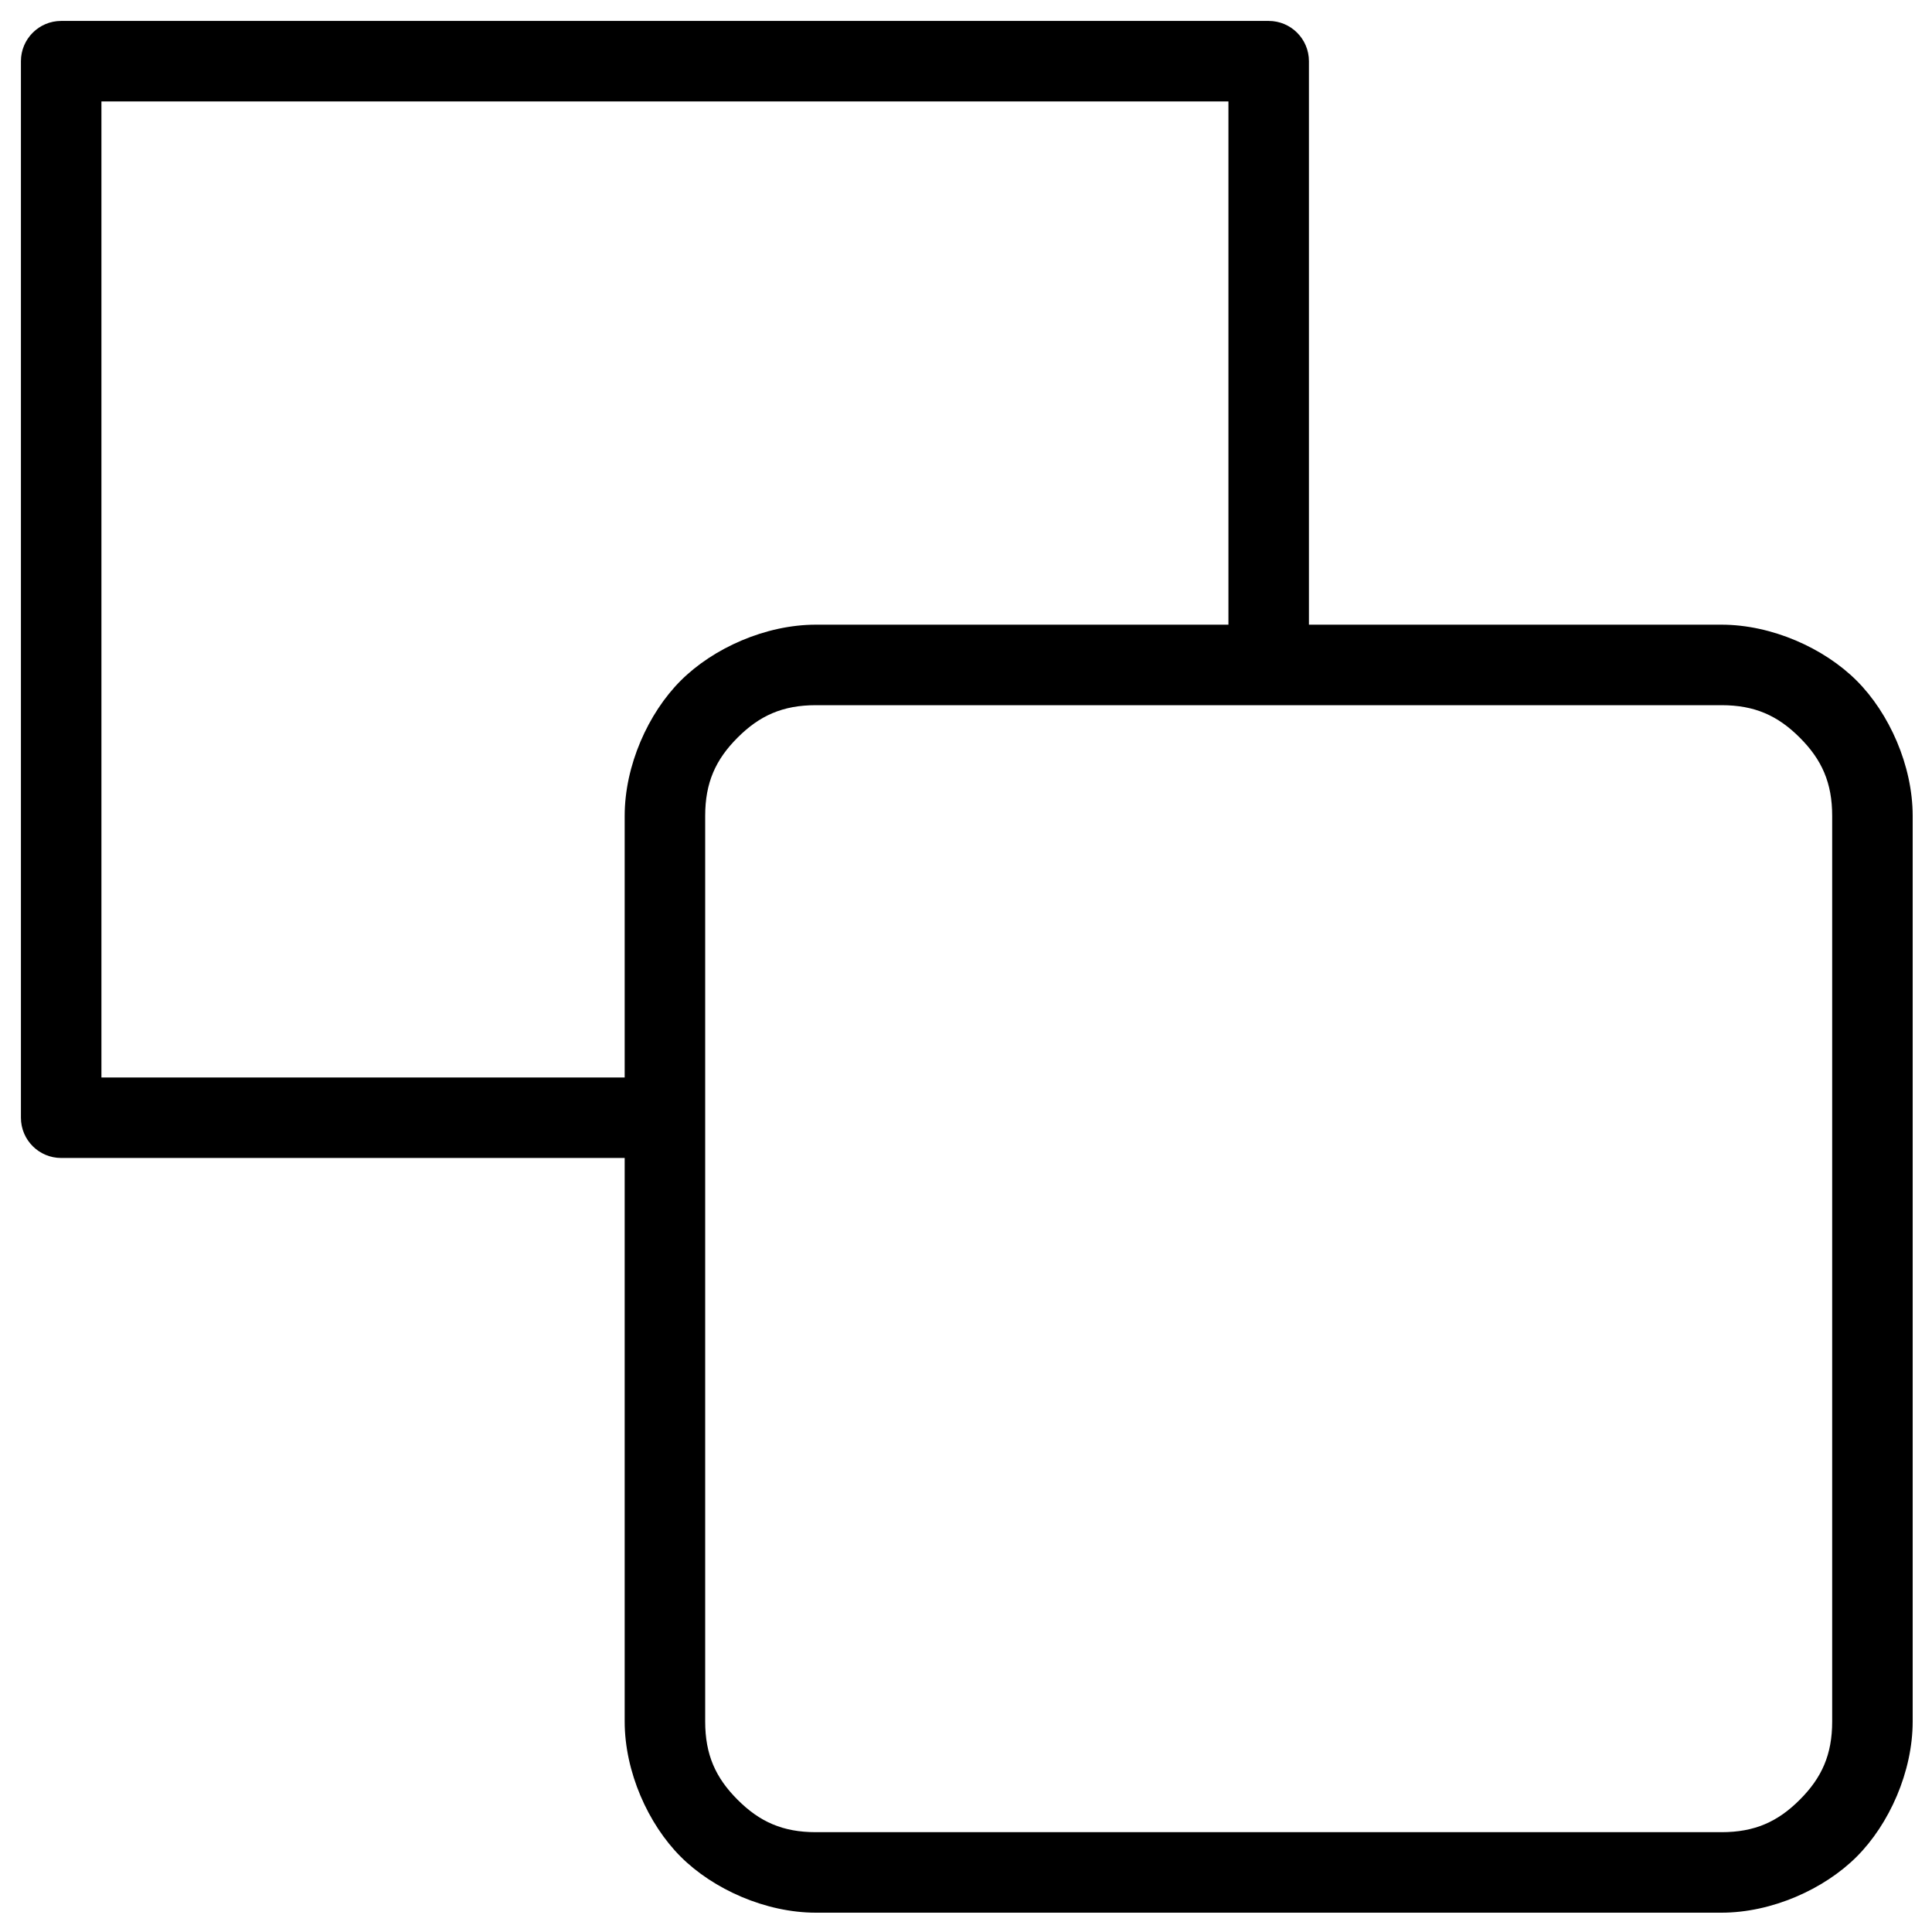
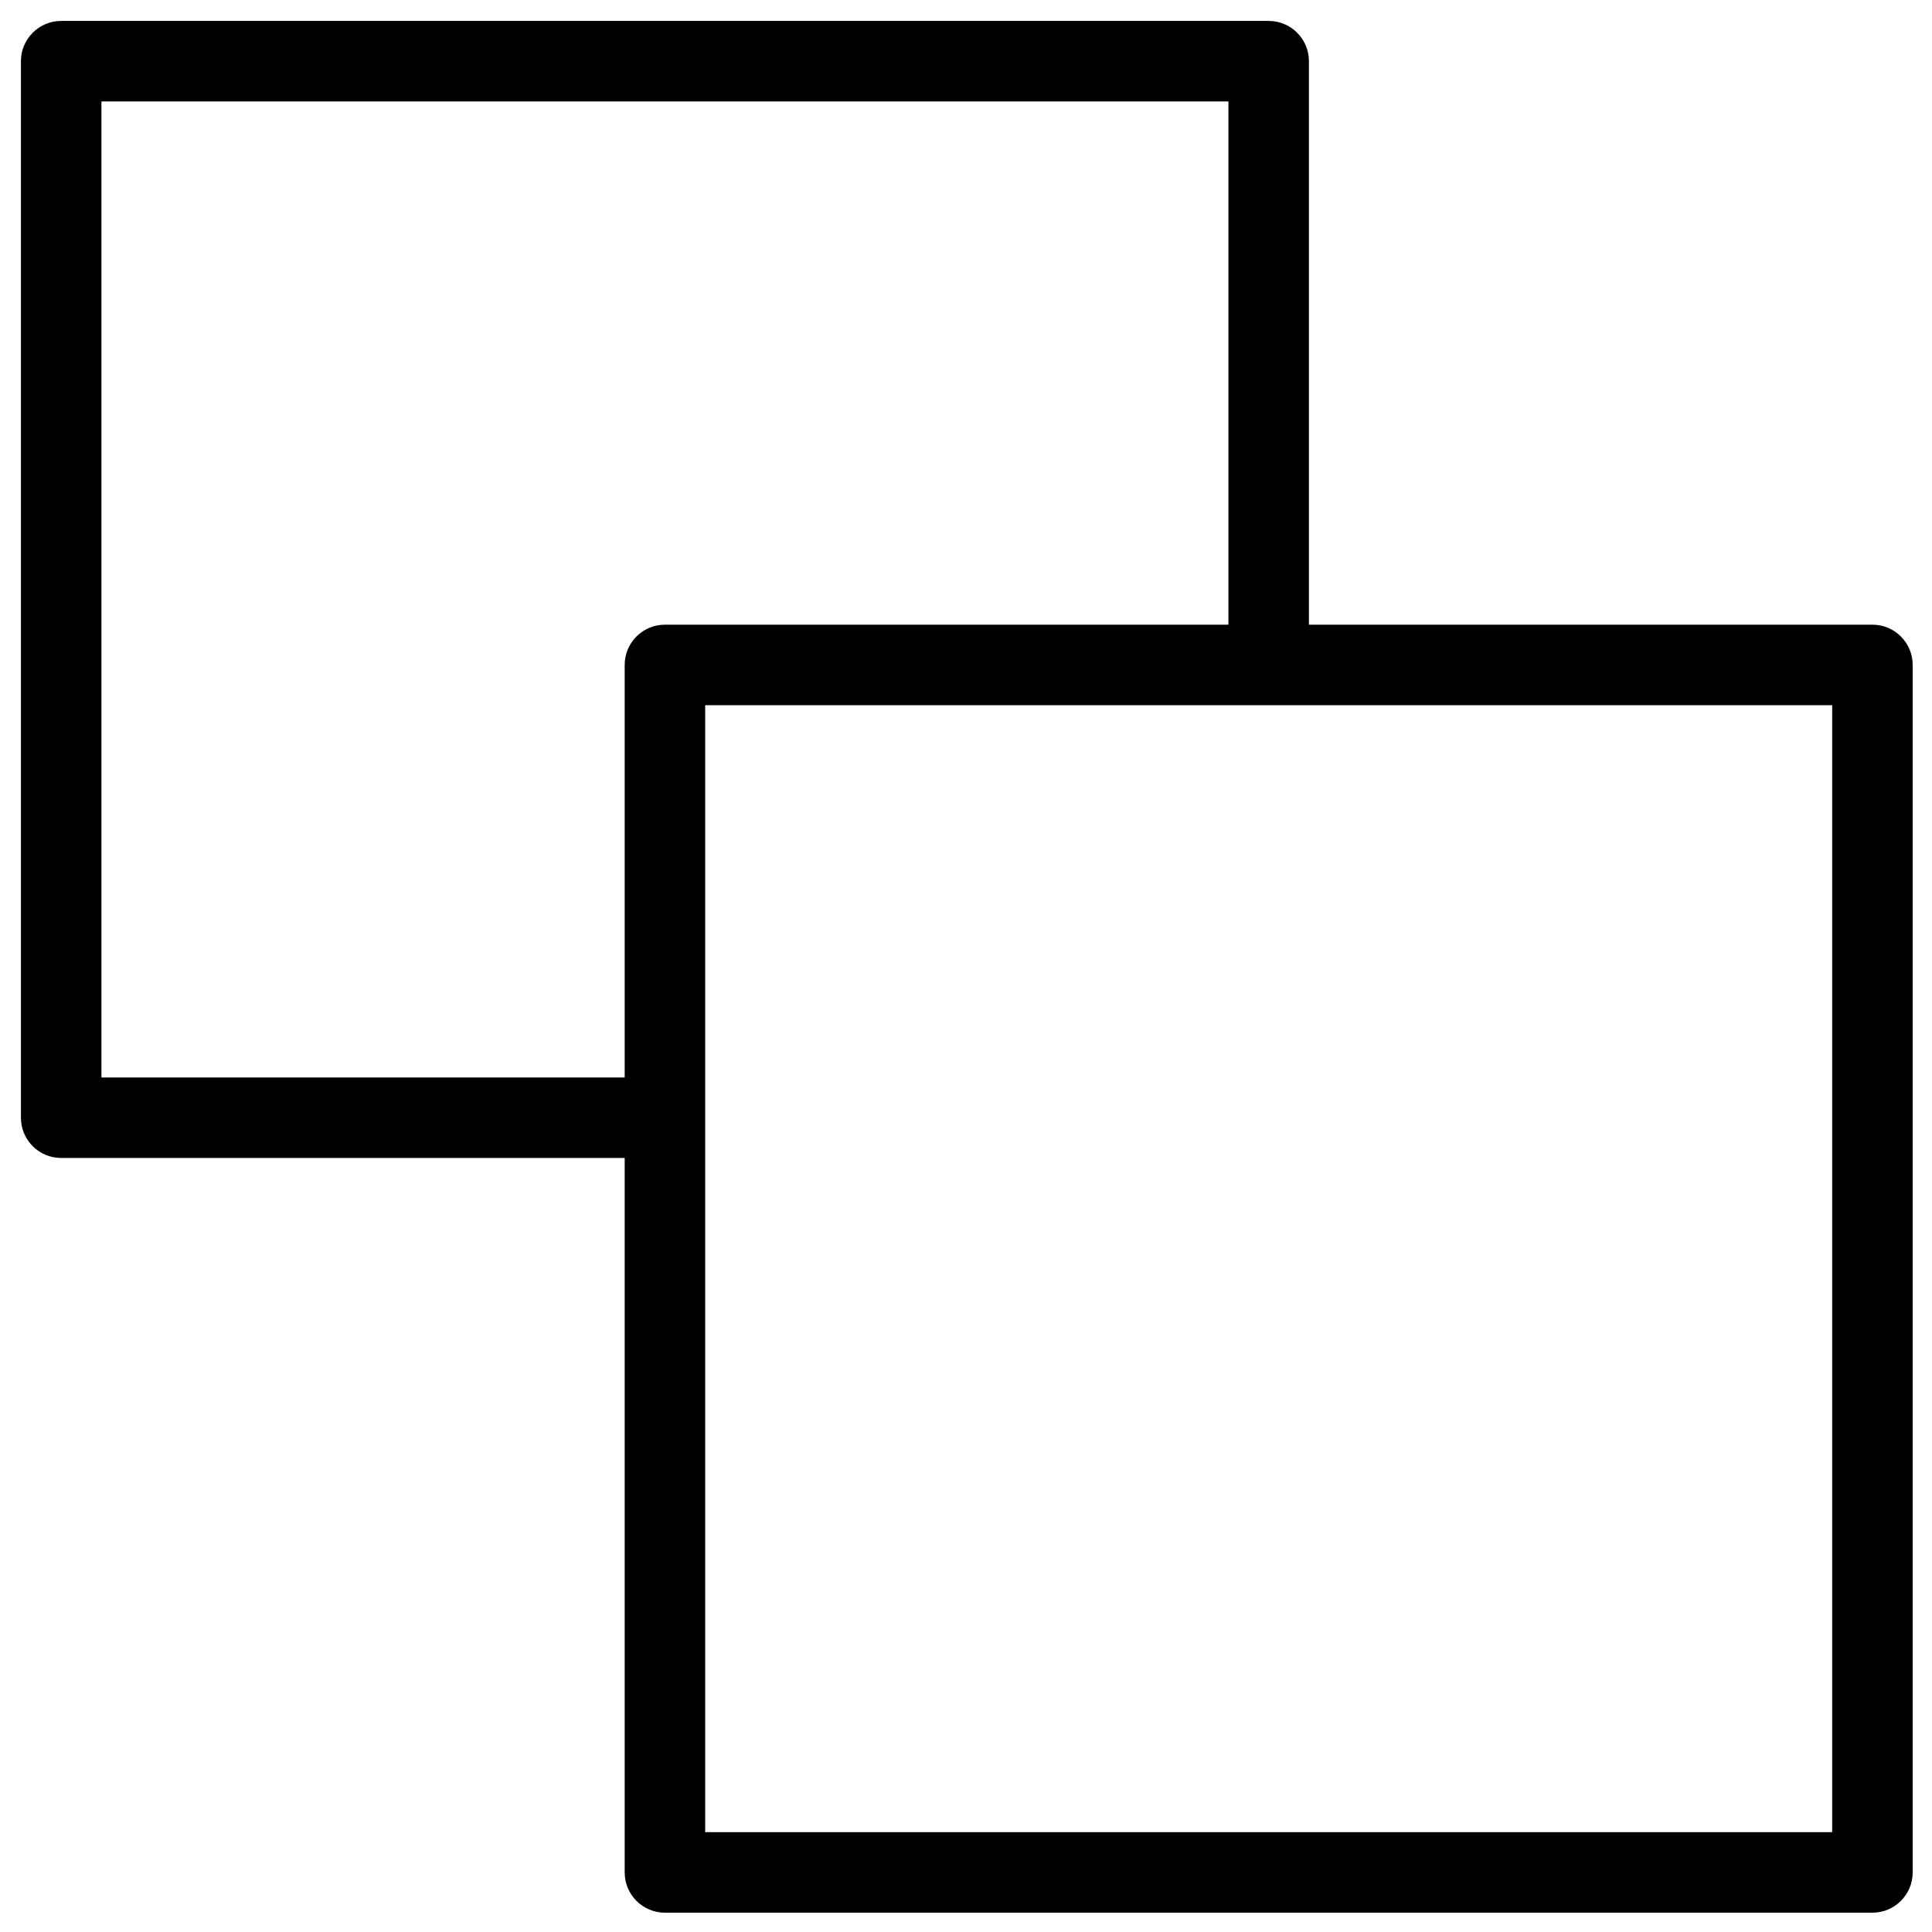
<svg xmlns="http://www.w3.org/2000/svg" width="600pt" height="600pt" version="1.1" viewBox="-19 -19 600 600">
-   <path d="M187.50 340.62L0.00 340.62C-6.90 340.62 -12.50 335.03 -12.50 328.12L-12.50 0.00C-12.50 -6.90 -6.90 -12.50 0.00 -12.50L375.00 -12.50C381.90 -12.50 387.50 -6.90 387.50 0.00C387.50 6.90 381.90 12.50 375.00 12.50C368.10 12.50 362.50 6.90 362.50 0.00L387.50 0.00L387.50 187.50C387.50 194.40 381.90 200.00 375.00 200.00C368.10 200.00 362.50 194.40 362.50 187.50L362.50 0.00L375.00 0.00L375.00 12.50L0.00 12.50L0.00 0.00L12.50 0.00L12.50 328.12L0.00 328.12L0.00 315.62L187.50 315.62C194.40 315.62 200.00 321.22 200.00 328.12C200.00 335.03 194.40 340.62 187.50 340.62ZM175.00 234.38C175.00 218.76 182.28 202.50 192.39 192.39C202.50 182.28 218.76 175.00 234.38 175.00L515.62 175.00C531.24 175.00 547.50 182.28 557.61 192.39C567.72 202.50 575.00 218.76 575.00 234.38L575.00 515.62C575.00 531.24 567.72 547.50 557.61 557.61C547.50 567.72 531.24 575.00 515.62 575.00L234.38 575.00C218.76 575.00 202.50 567.72 192.39 557.61C182.28 547.50 175.00 531.24 175.00 515.62L175.00 234.38ZM200.00 234.38L200.00 515.62C200.00 525.90 203.21 533.08 210.07 539.93C216.92 546.79 224.10 550.00 234.38 550.00L515.62 550.00C525.90 550.00 533.08 546.79 539.93 539.93C546.79 533.08 550.00 525.90 550.00 515.62L550.00 234.38C550.00 224.10 546.79 216.92 539.93 210.07C533.08 203.21 525.90 200.00 515.62 200.00L234.38 200.00C224.10 200.00 216.92 203.21 210.07 210.07C203.21 216.92 200.00 224.10 200.00 234.38Z" fill-rule="nonzero" />
+   <path d="M187.50 340.62L0.00 340.62C-6.90 340.62 -12.50 335.03 -12.50 328.12L-12.50 0.00C-12.50 -6.90 -6.90 -12.50 0.00 -12.50L375.00 -12.50C381.90 -12.50 387.50 -6.90 387.50 0.00C387.50 6.90 381.90 12.50 375.00 12.50C368.10 12.50 362.50 6.90 362.50 0.00L387.50 0.00L387.50 187.50C387.50 194.40 381.90 200.00 375.00 200.00C368.10 200.00 362.50 194.40 362.50 187.50L362.50 0.00L375.00 0.00L375.00 12.50L0.00 12.50L0.00 0.00L12.50 0.00L12.50 328.12L0.00 328.12L0.00 315.62L187.50 315.62C194.40 315.62 200.00 321.22 200.00 328.12C200.00 335.03 194.40 340.62 187.50 340.62ZM187.50 175.00L562.50 175.00C569.40 175.00 575.00 180.60 575.00 187.50C575.00 194.40 569.40 200.00 562.50 200.00C555.60 200.00 550.00 194.40 550.00 187.50L575.00 187.50L575.00 562.50C575.00 569.40 569.40 575.00 562.50 575.00L187.50 575.00C180.60 575.00 175.00 569.40 175.00 562.50L175.00 187.50C175.00 180.60 180.60 175.00 187.50 175.00ZM200.00 187.50L200.00 562.50L187.50 562.50L187.50 550.00L562.50 550.00L562.50 562.50L550.00 562.50L550.00 187.50L562.50 187.50L562.50 200.00L187.50 200.00L187.50 187.50L200.00 187.50Z" fill-rule="nonzero" />
</svg>
